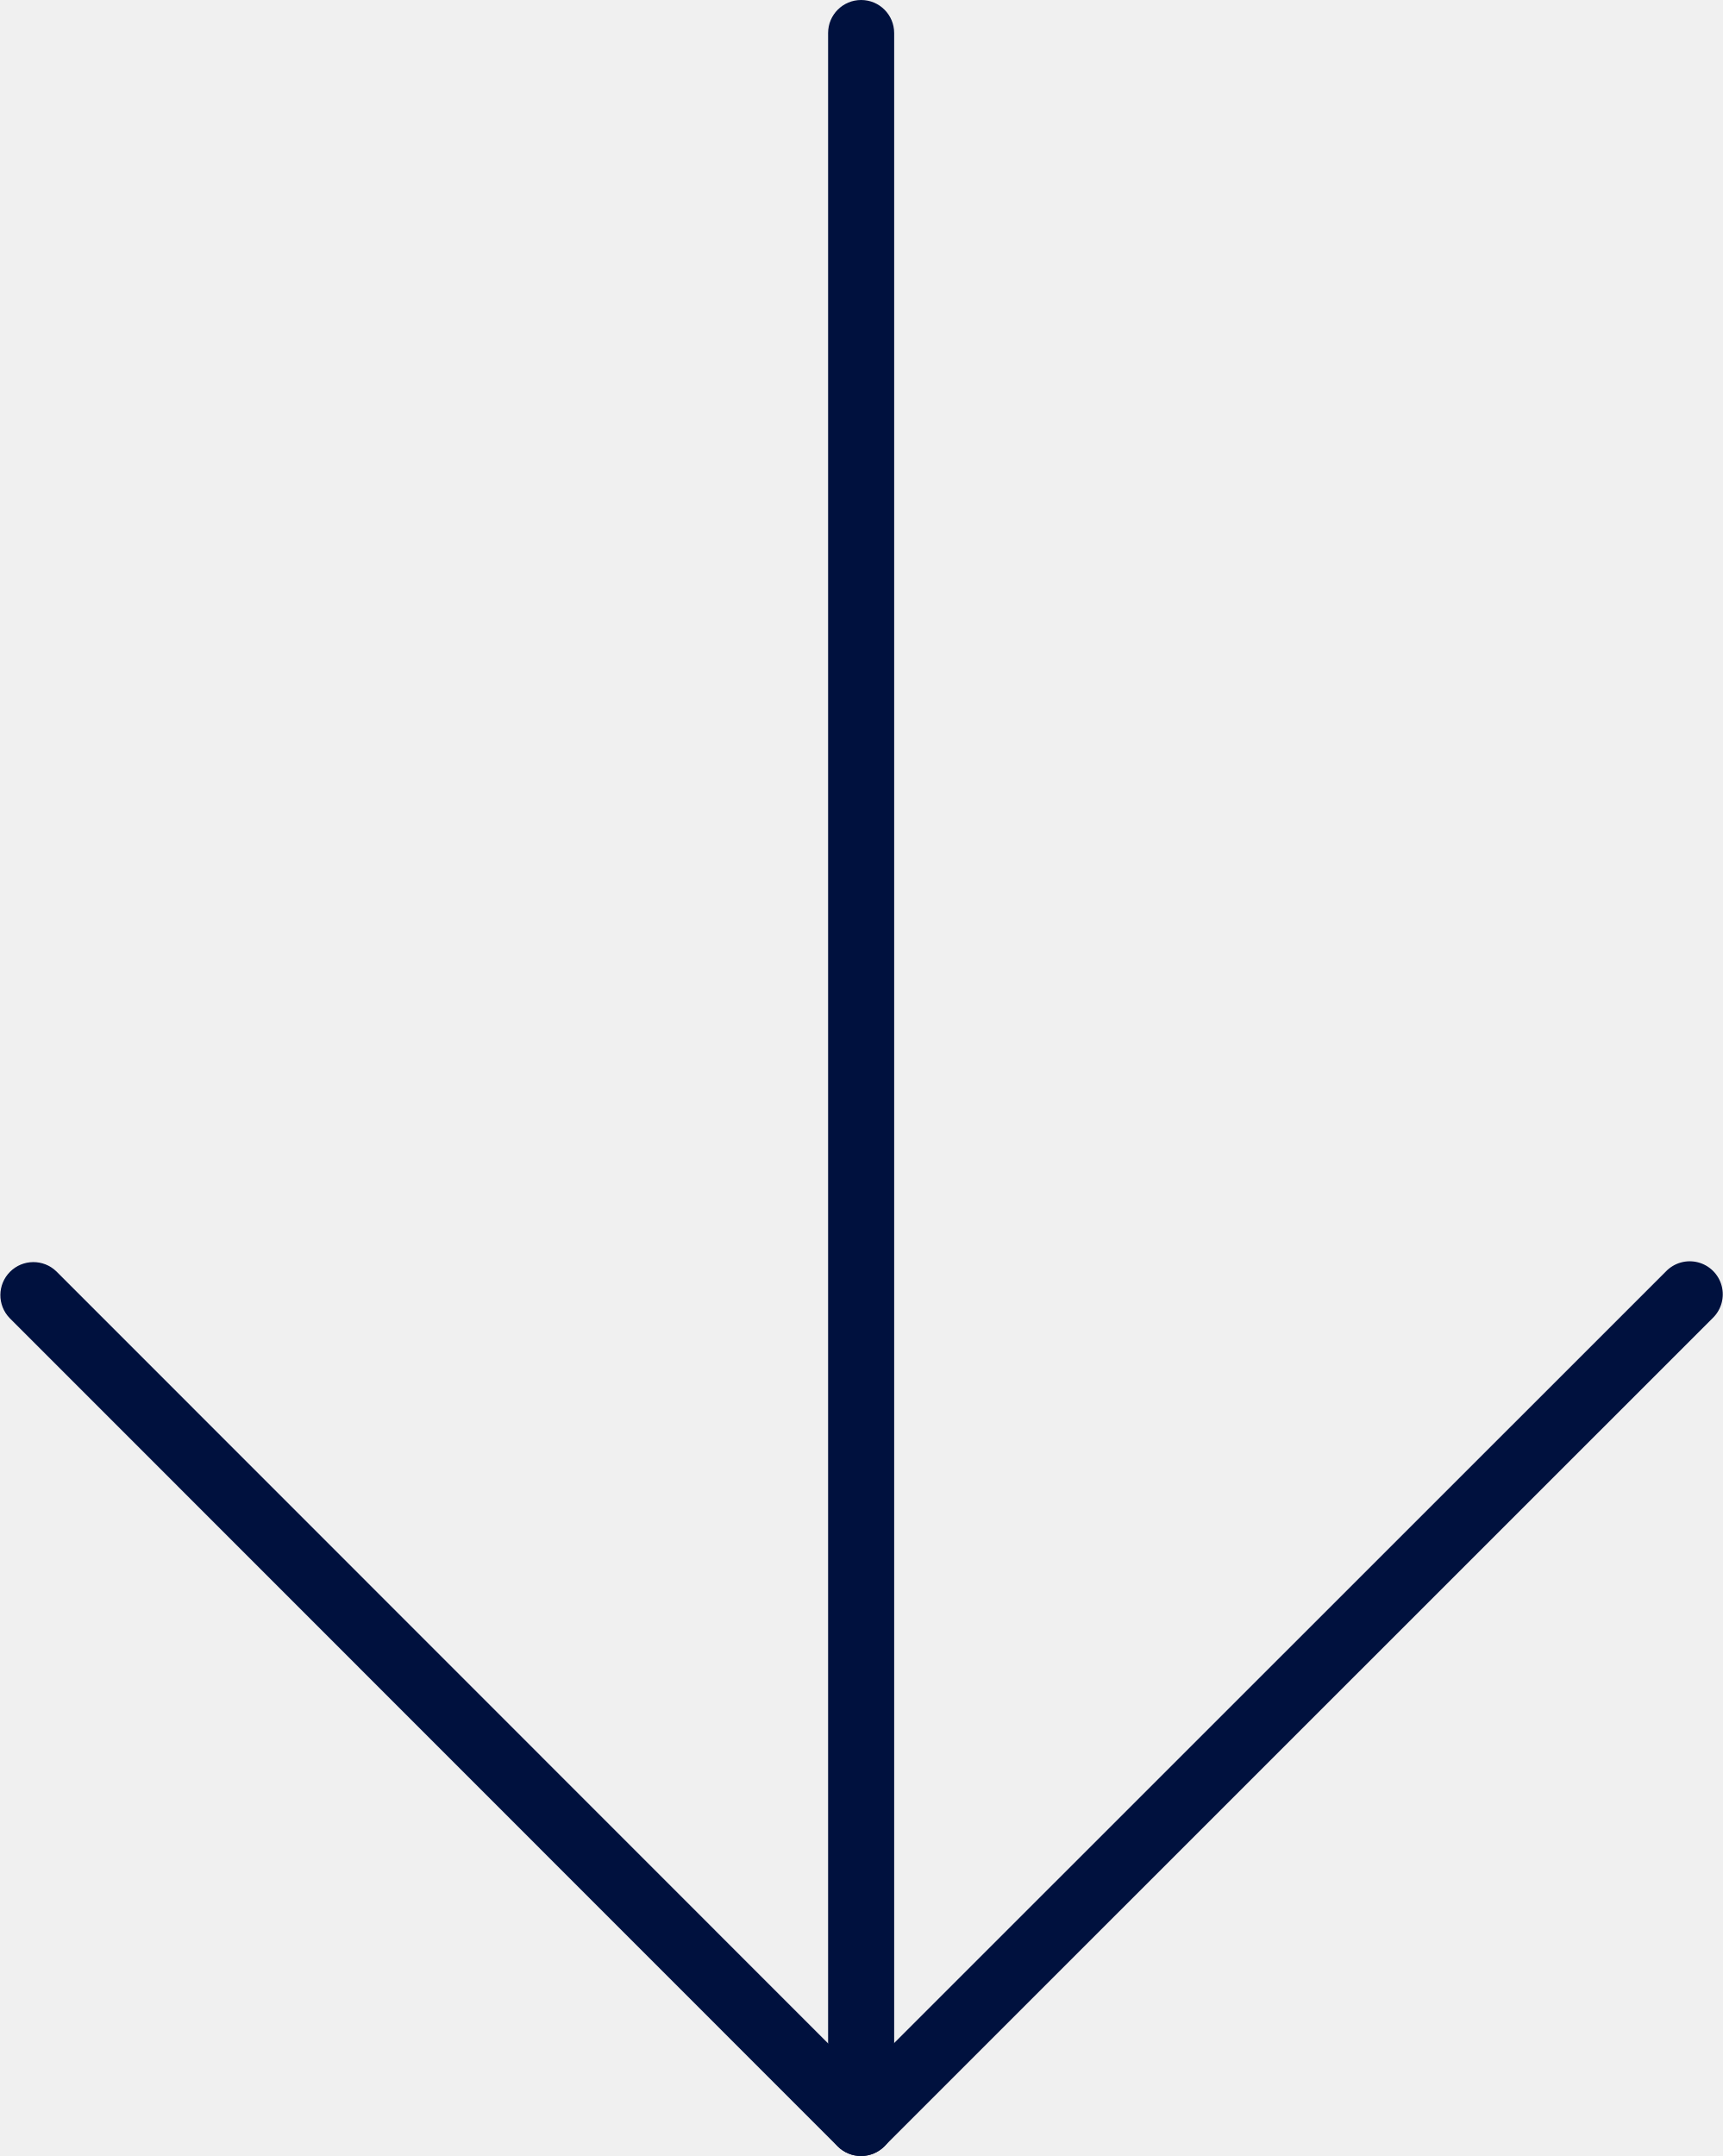
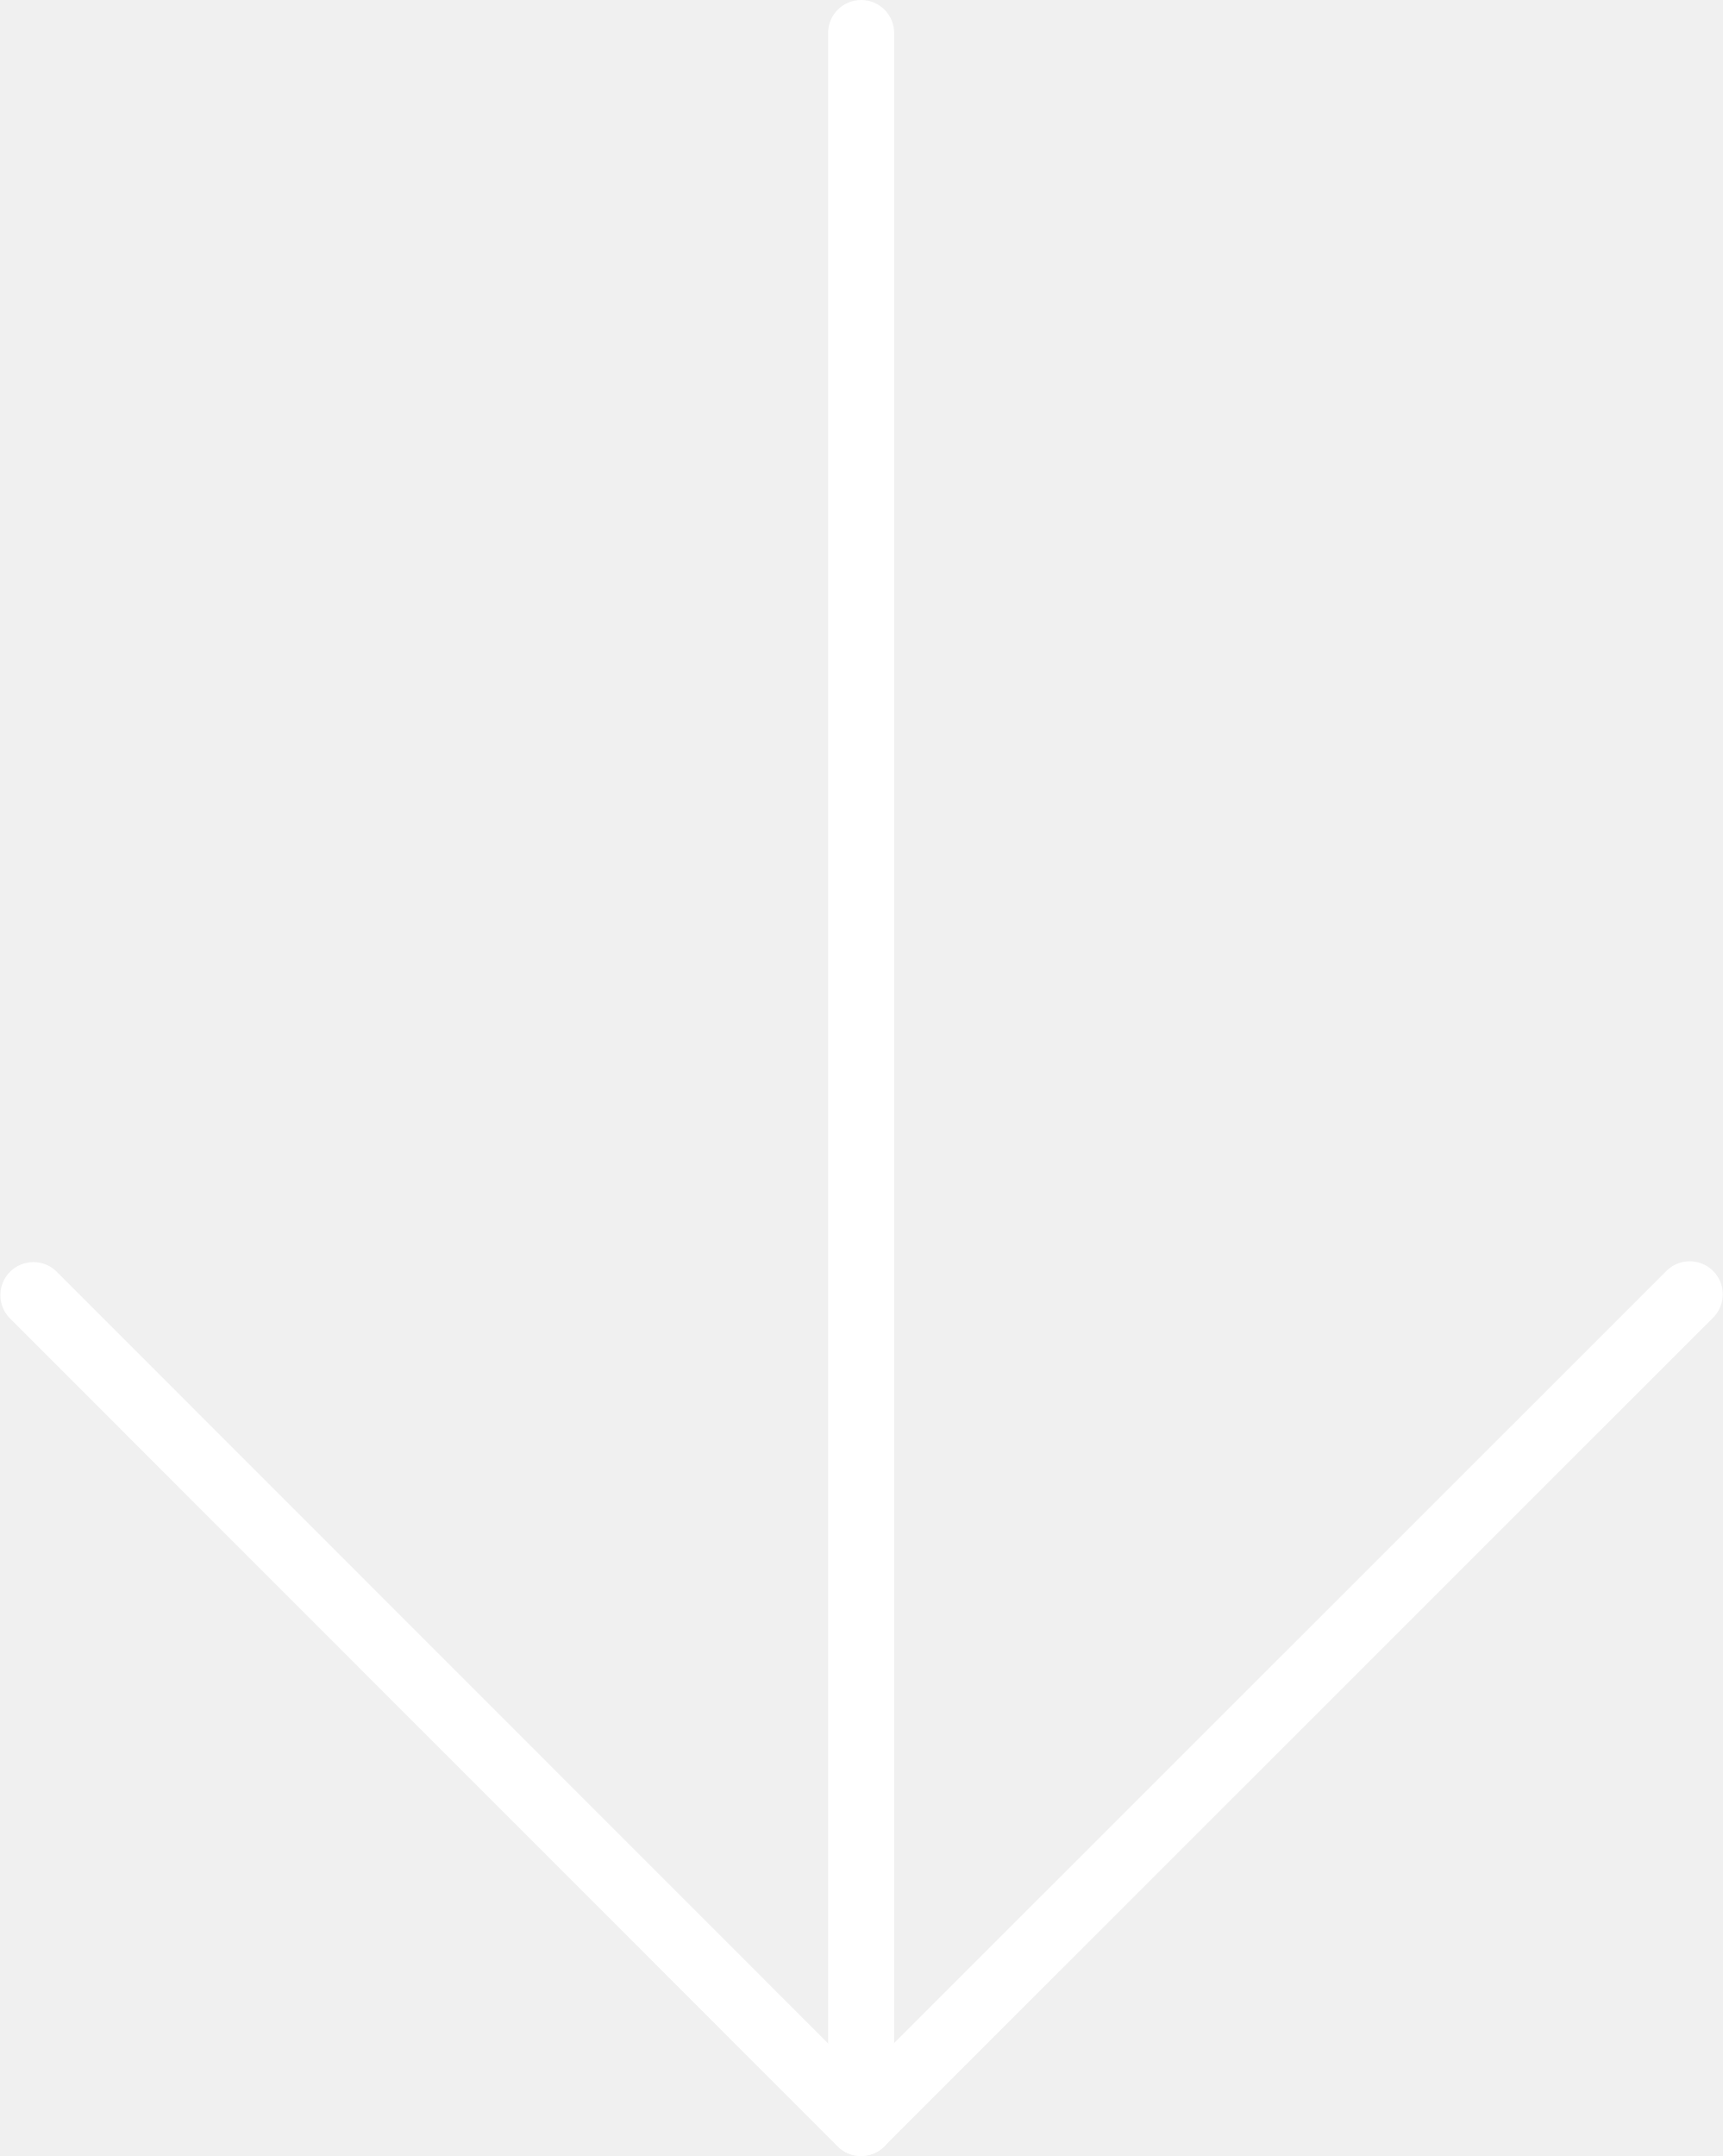
<svg xmlns="http://www.w3.org/2000/svg" width="26.07" height="32.634" viewBox="0 0 26.07 32.634">
  <g id="download" transform="translate(-3.282)">
-     <path id="Path_1" data-name="Path 1" d="M16.317,32.634a.5.5,0,0,1-.5-.5V.5a.5.5,0,0,1,1,0V32.134A.5.5,0,0,1,16.317,32.634Z" fill="#00113e" />
-     <path id="Path_2" data-name="Path 2" d="M16.315,32.634h0a.5.5,0,0,1-.354-.146L3.428,19.951a.5.5,0,0,1,.707-.707L16.314,31.427,28.5,19.244a.5.5,0,1,1,.707.707L16.668,32.487A.5.5,0,0,1,16.315,32.634Z" fill="#00113e" />
+     <path id="Path_1" data-name="Path 1" d="M16.317,32.634a.5.5,0,0,1-.5-.5V.5a.5.5,0,0,1,1,0V32.134A.5.5,0,0,1,16.317,32.634Z" fill="#fff" />
+     <path id="Path_2" data-name="Path 2" d="M16.315,32.634h0a.5.5,0,0,1-.354-.146L3.428,19.951a.5.5,0,0,1,.707-.707L16.314,31.427,28.5,19.244a.5.5,0,1,1,.707.707L16.668,32.487A.5.5,0,0,1,16.315,32.634Z" fill="#fff" />
  </g>
</svg>
